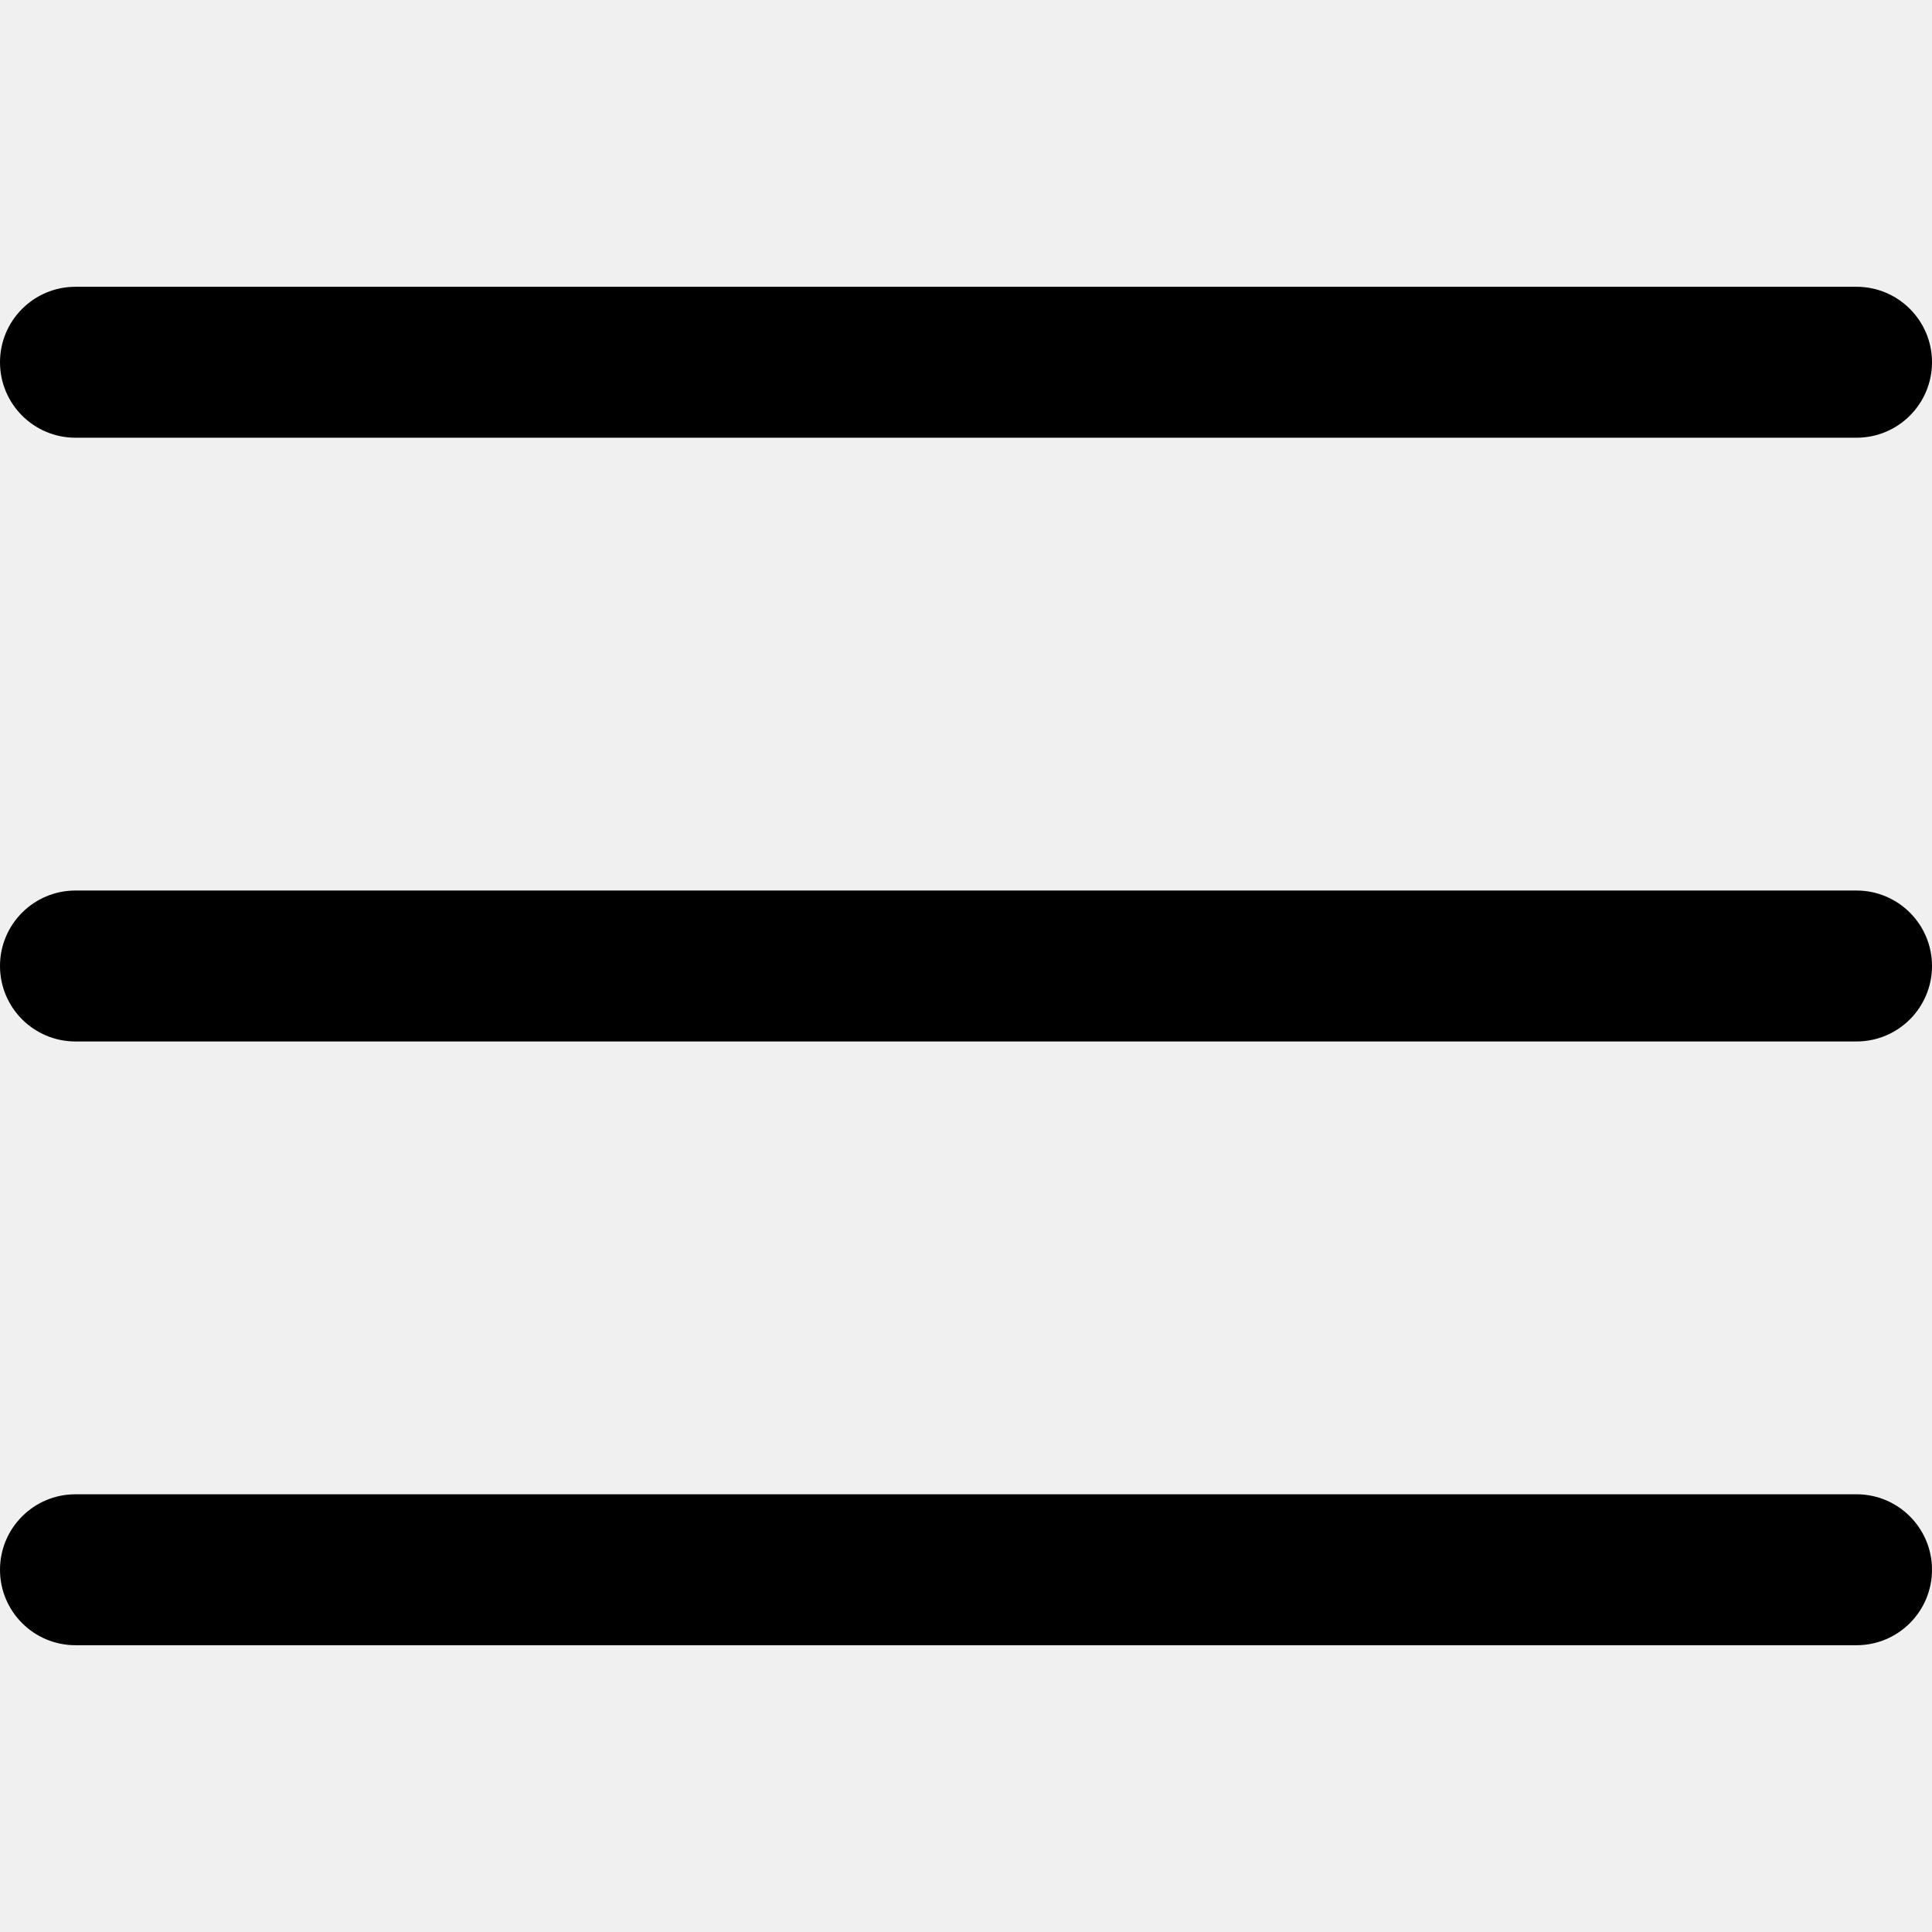
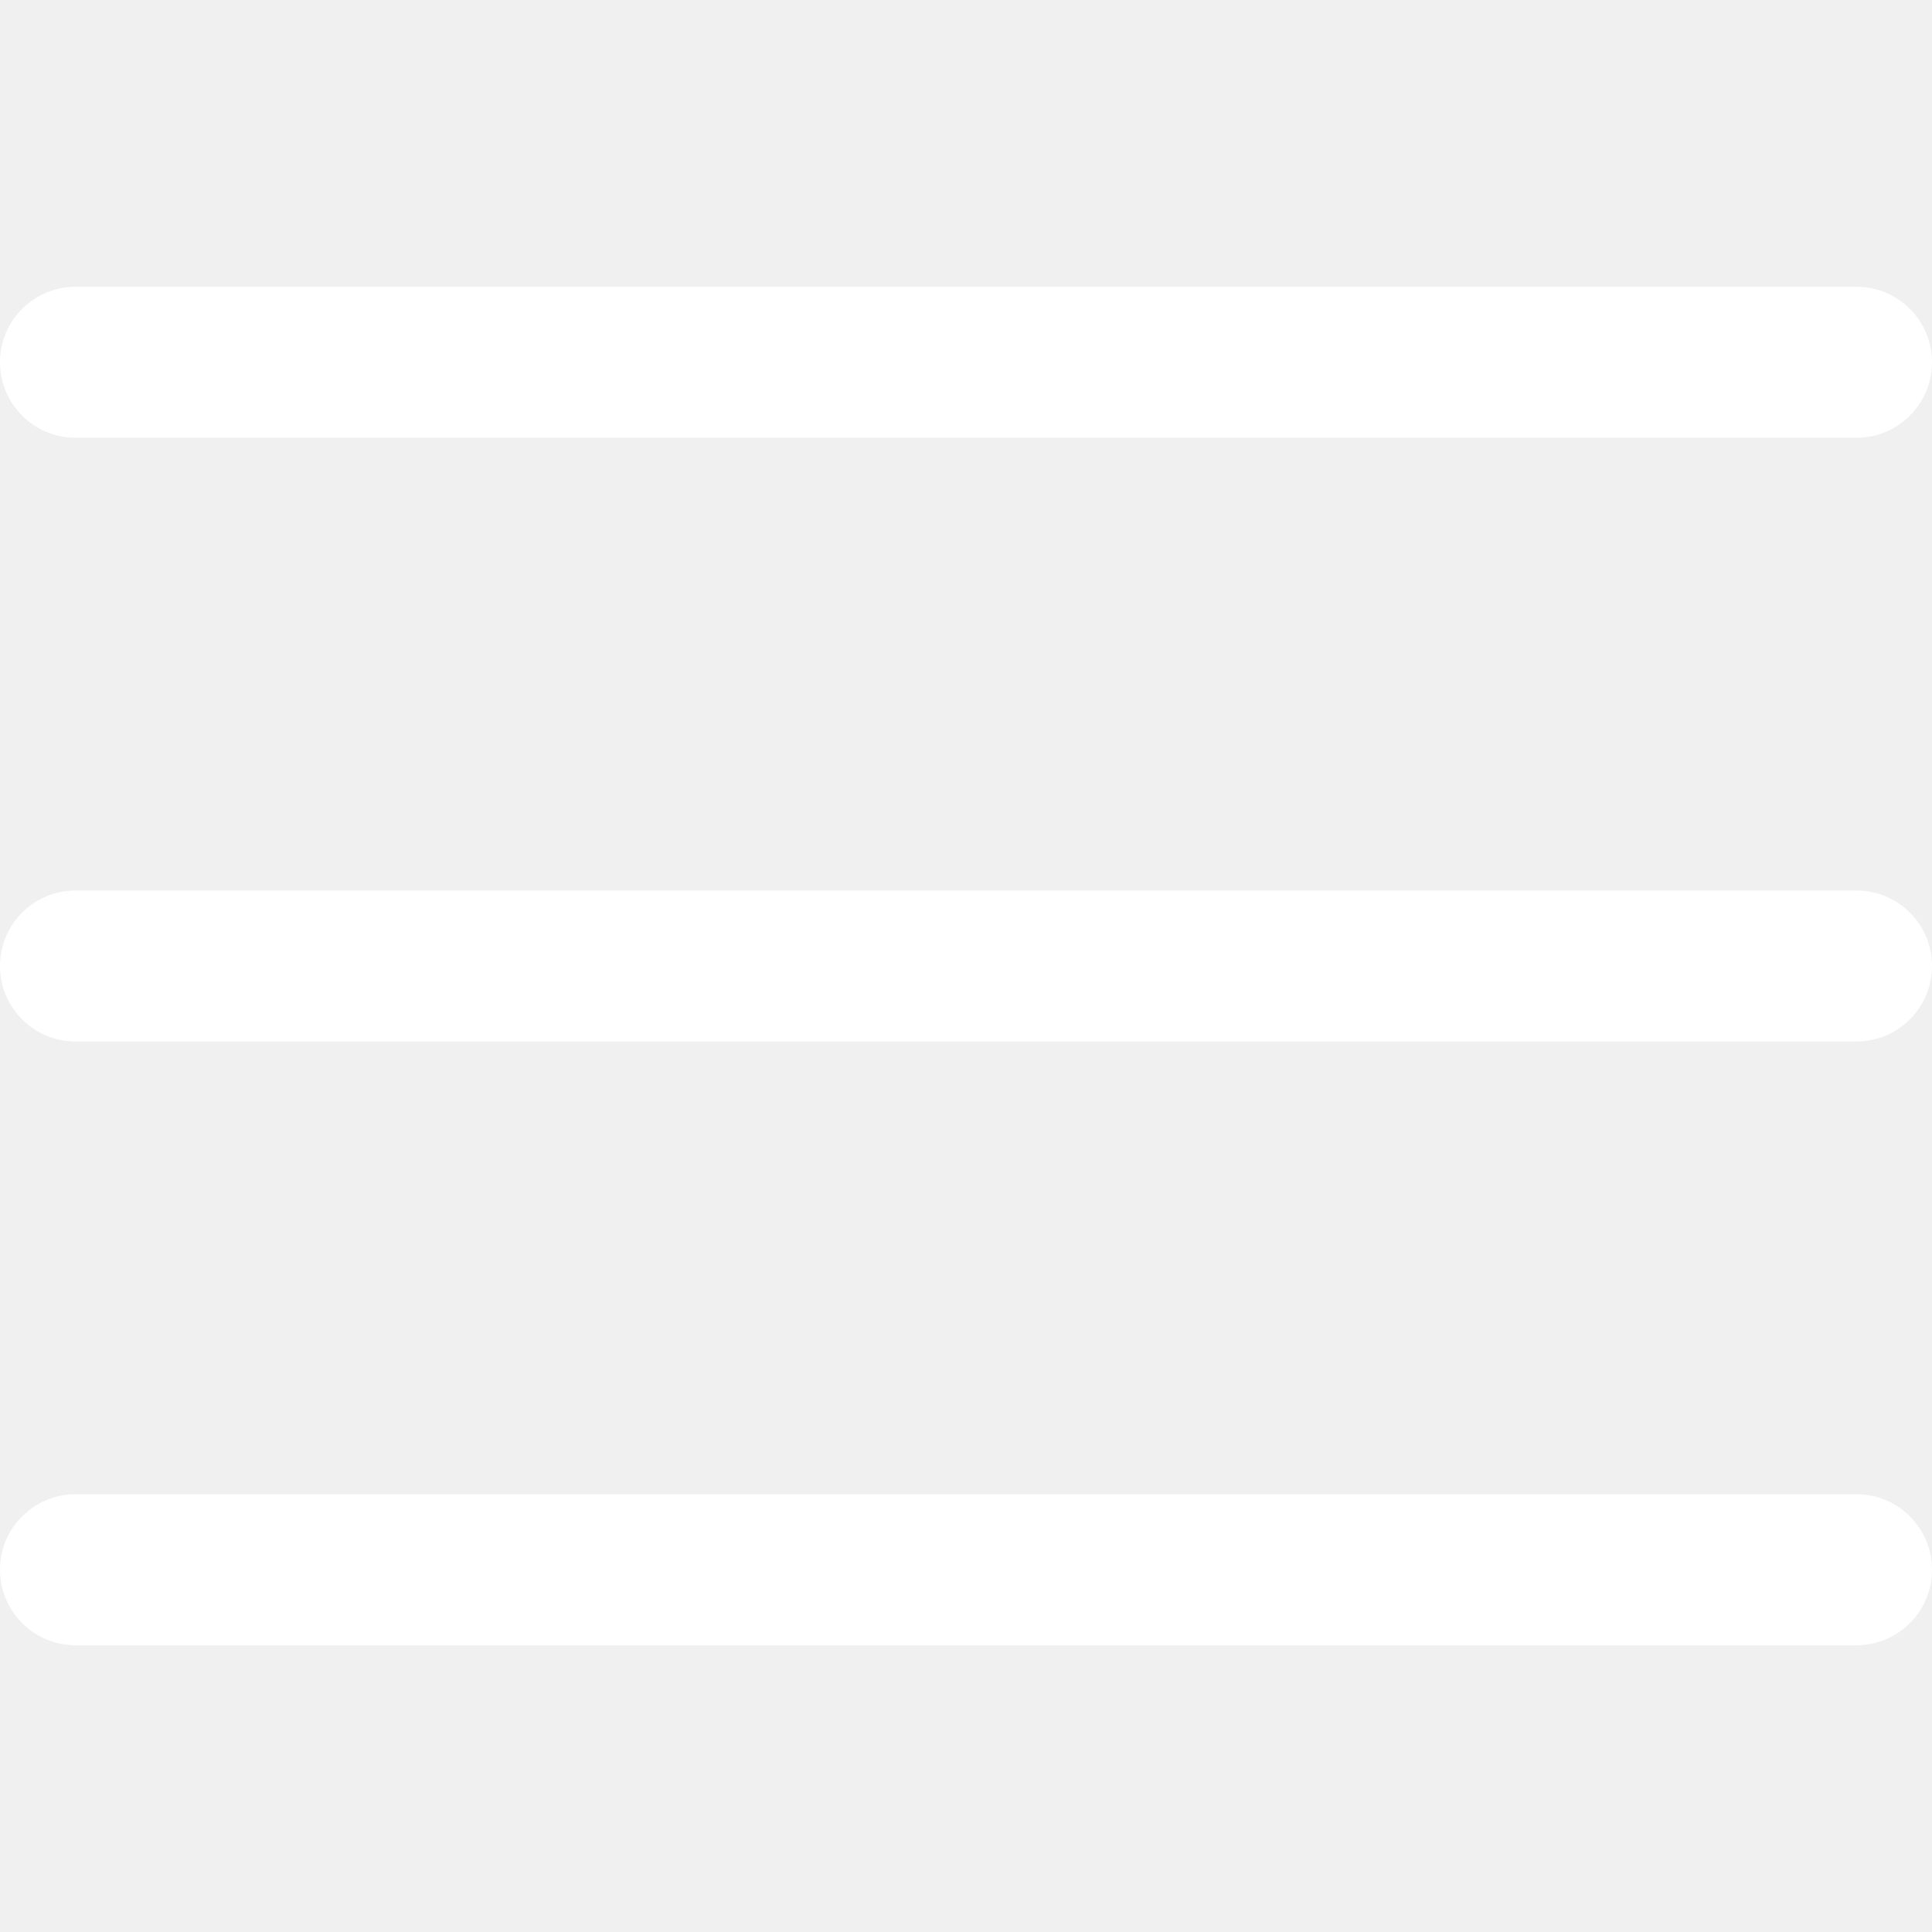
- <svg xmlns="http://www.w3.org/2000/svg" version="1.1" id="Capa_1" x="0px" y="0px" viewBox="0 0 512 512" style="enable-background:new 0 0 512 512;" xml:space="preserve">
+ <svg xmlns="http://www.w3.org/2000/svg" version="1.1" id="Capa_1" x="0px" y="0px" viewBox="0 0 512 512" style="enable-background:new 0 0 512 512;" xml:space="preserve" fill="white">
  <g>
    <g>
      <path d="M492,236H20c-11.046,0-20,8.954-20,20c0,11.046,8.954,20,20,20h472c11.046,0,20-8.954,20-20S503.046,236,492,236z" />
    </g>
  </g>
  <g>
    <g>
      <path d="M492,76H20C8.954,76,0,84.954,0,96s8.954,20,20,20h472c11.046,0,20-8.954,20-20S503.046,76,492,76z" />
    </g>
  </g>
  <g>
    <g>
      <path d="M492,396H20c-11.046,0-20,8.954-20,20c0,11.046,8.954,20,20,20h472c11.046,0,20-8.954,20-20    C512,404.954,503.046,396,492,396z" />
    </g>
  </g>
  <g>
</g>
  <g>
</g>
  <g>
</g>
  <g>
</g>
  <g>
</g>
  <g>
</g>
  <g>
</g>
  <g>
</g>
  <g>
</g>
  <g>
</g>
  <g>
</g>
  <g>
</g>
  <g>
</g>
  <g>
</g>
  <g>
</g>
</svg>
